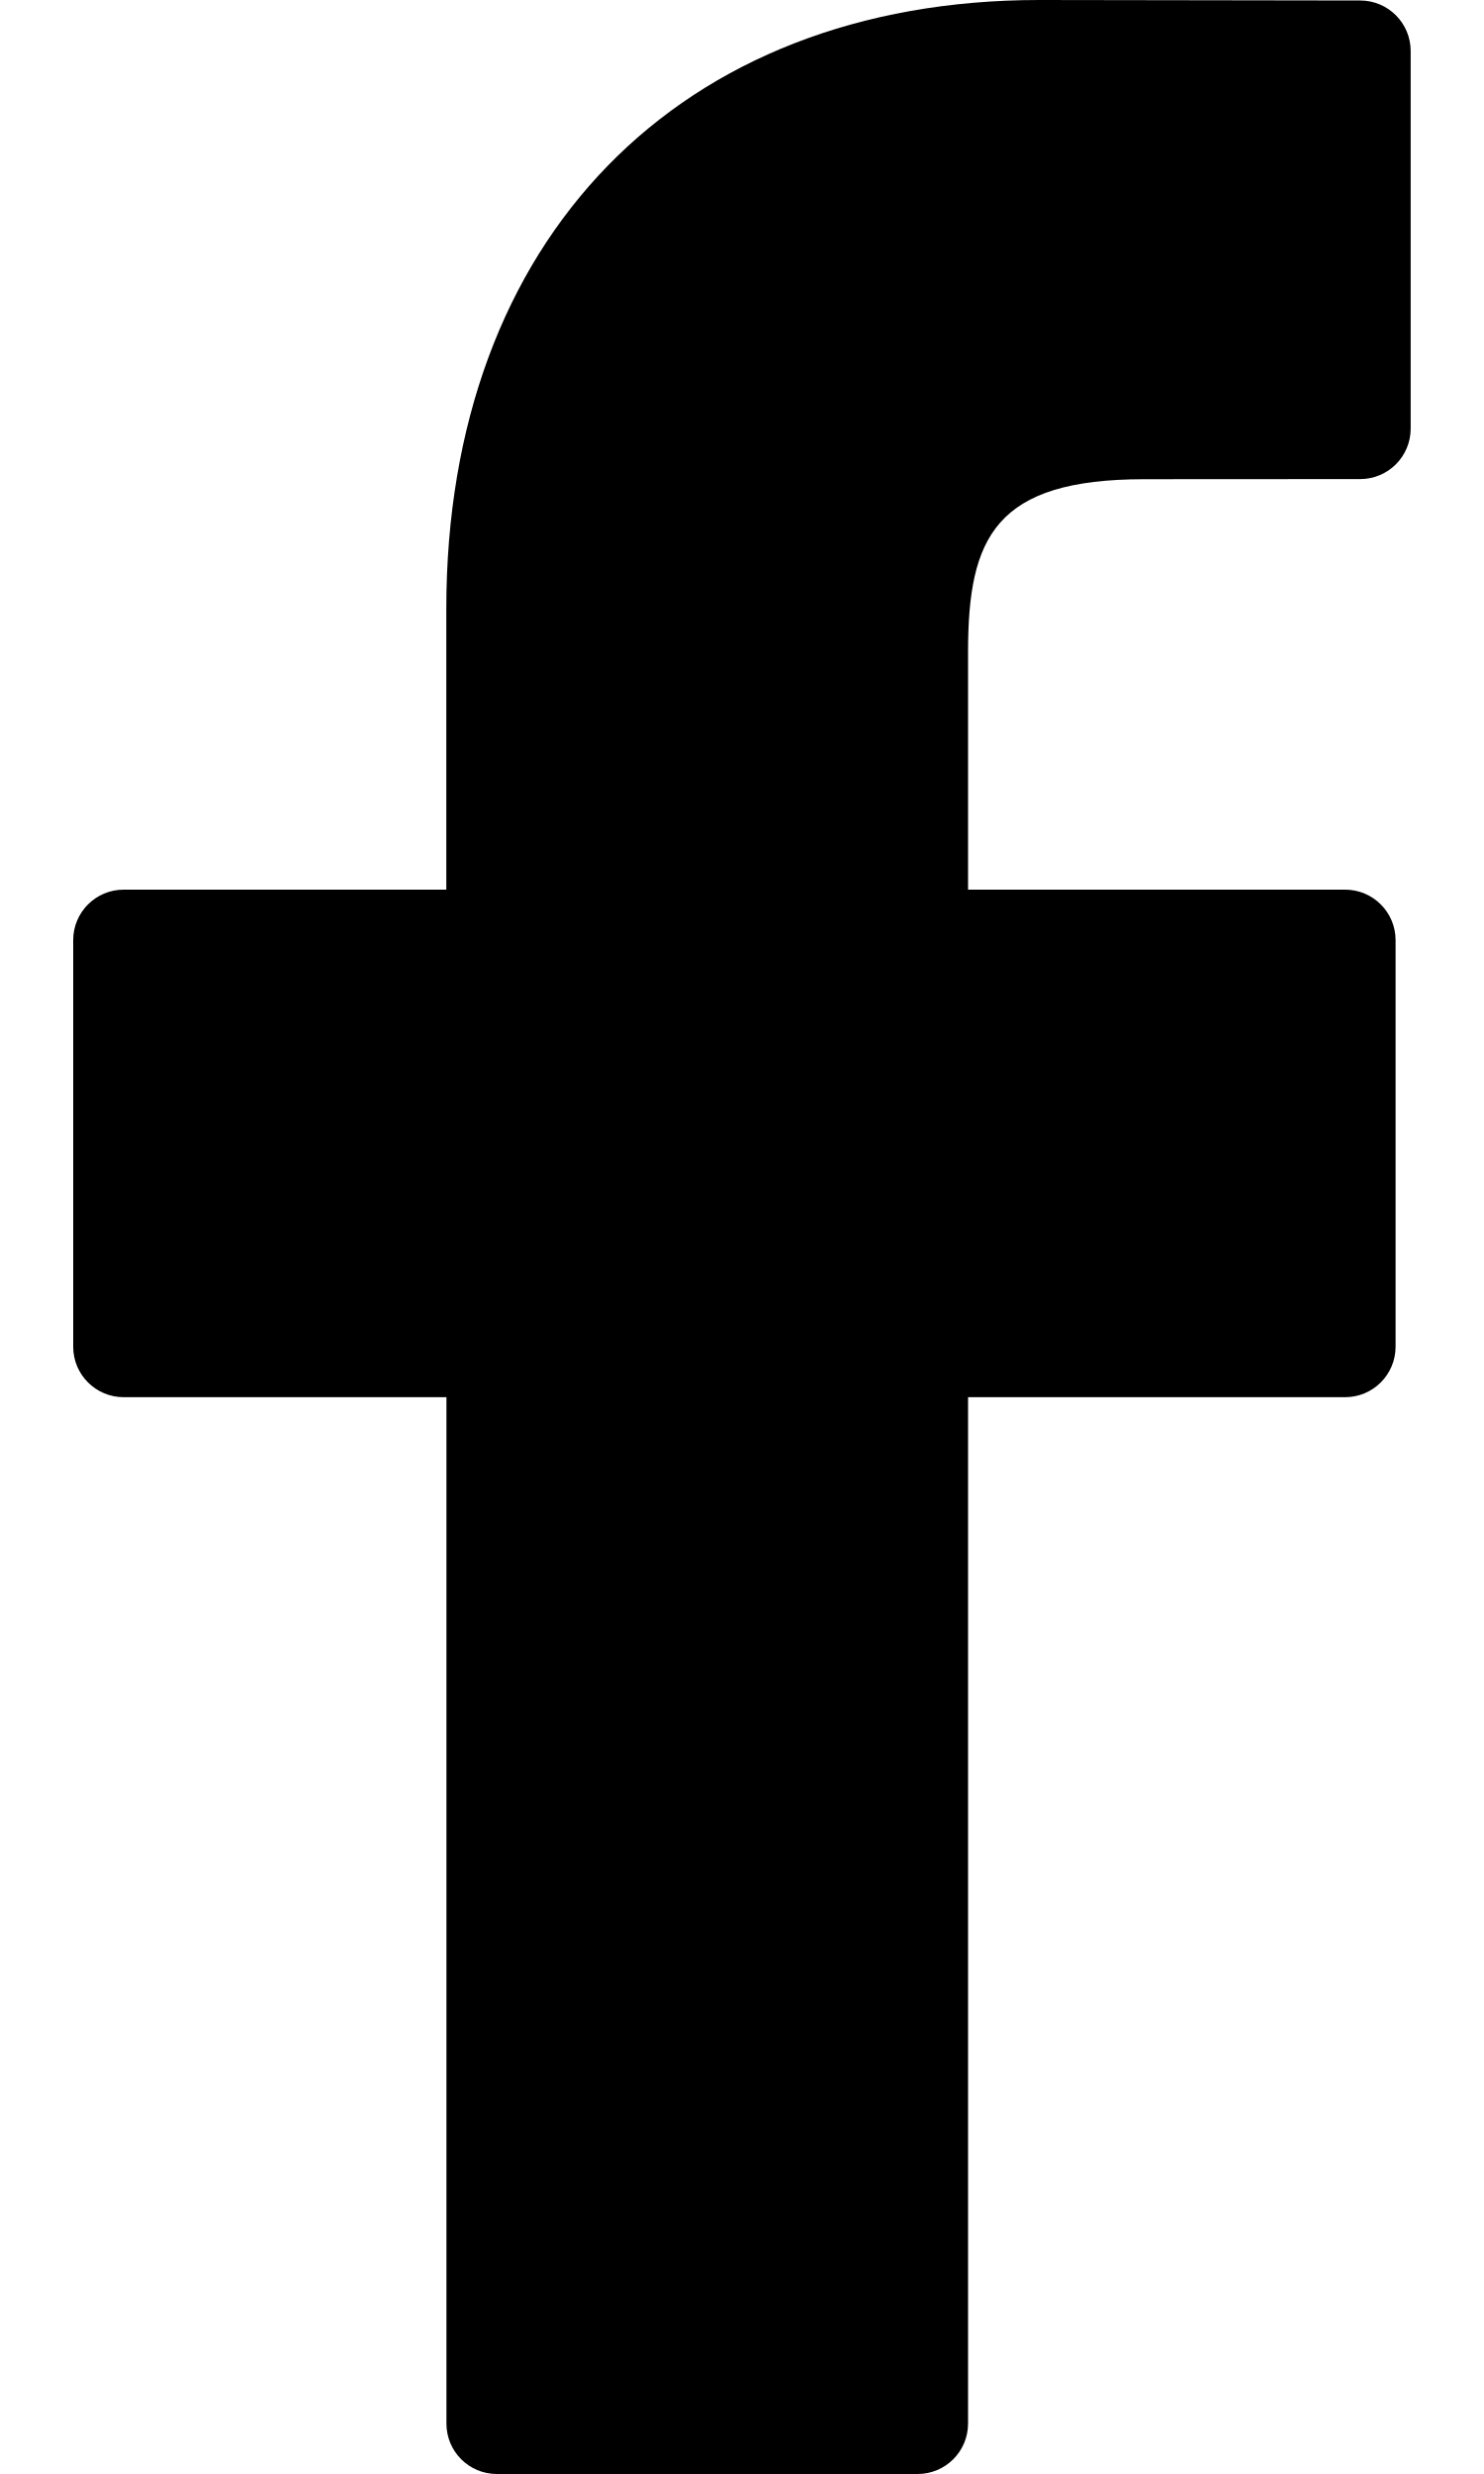
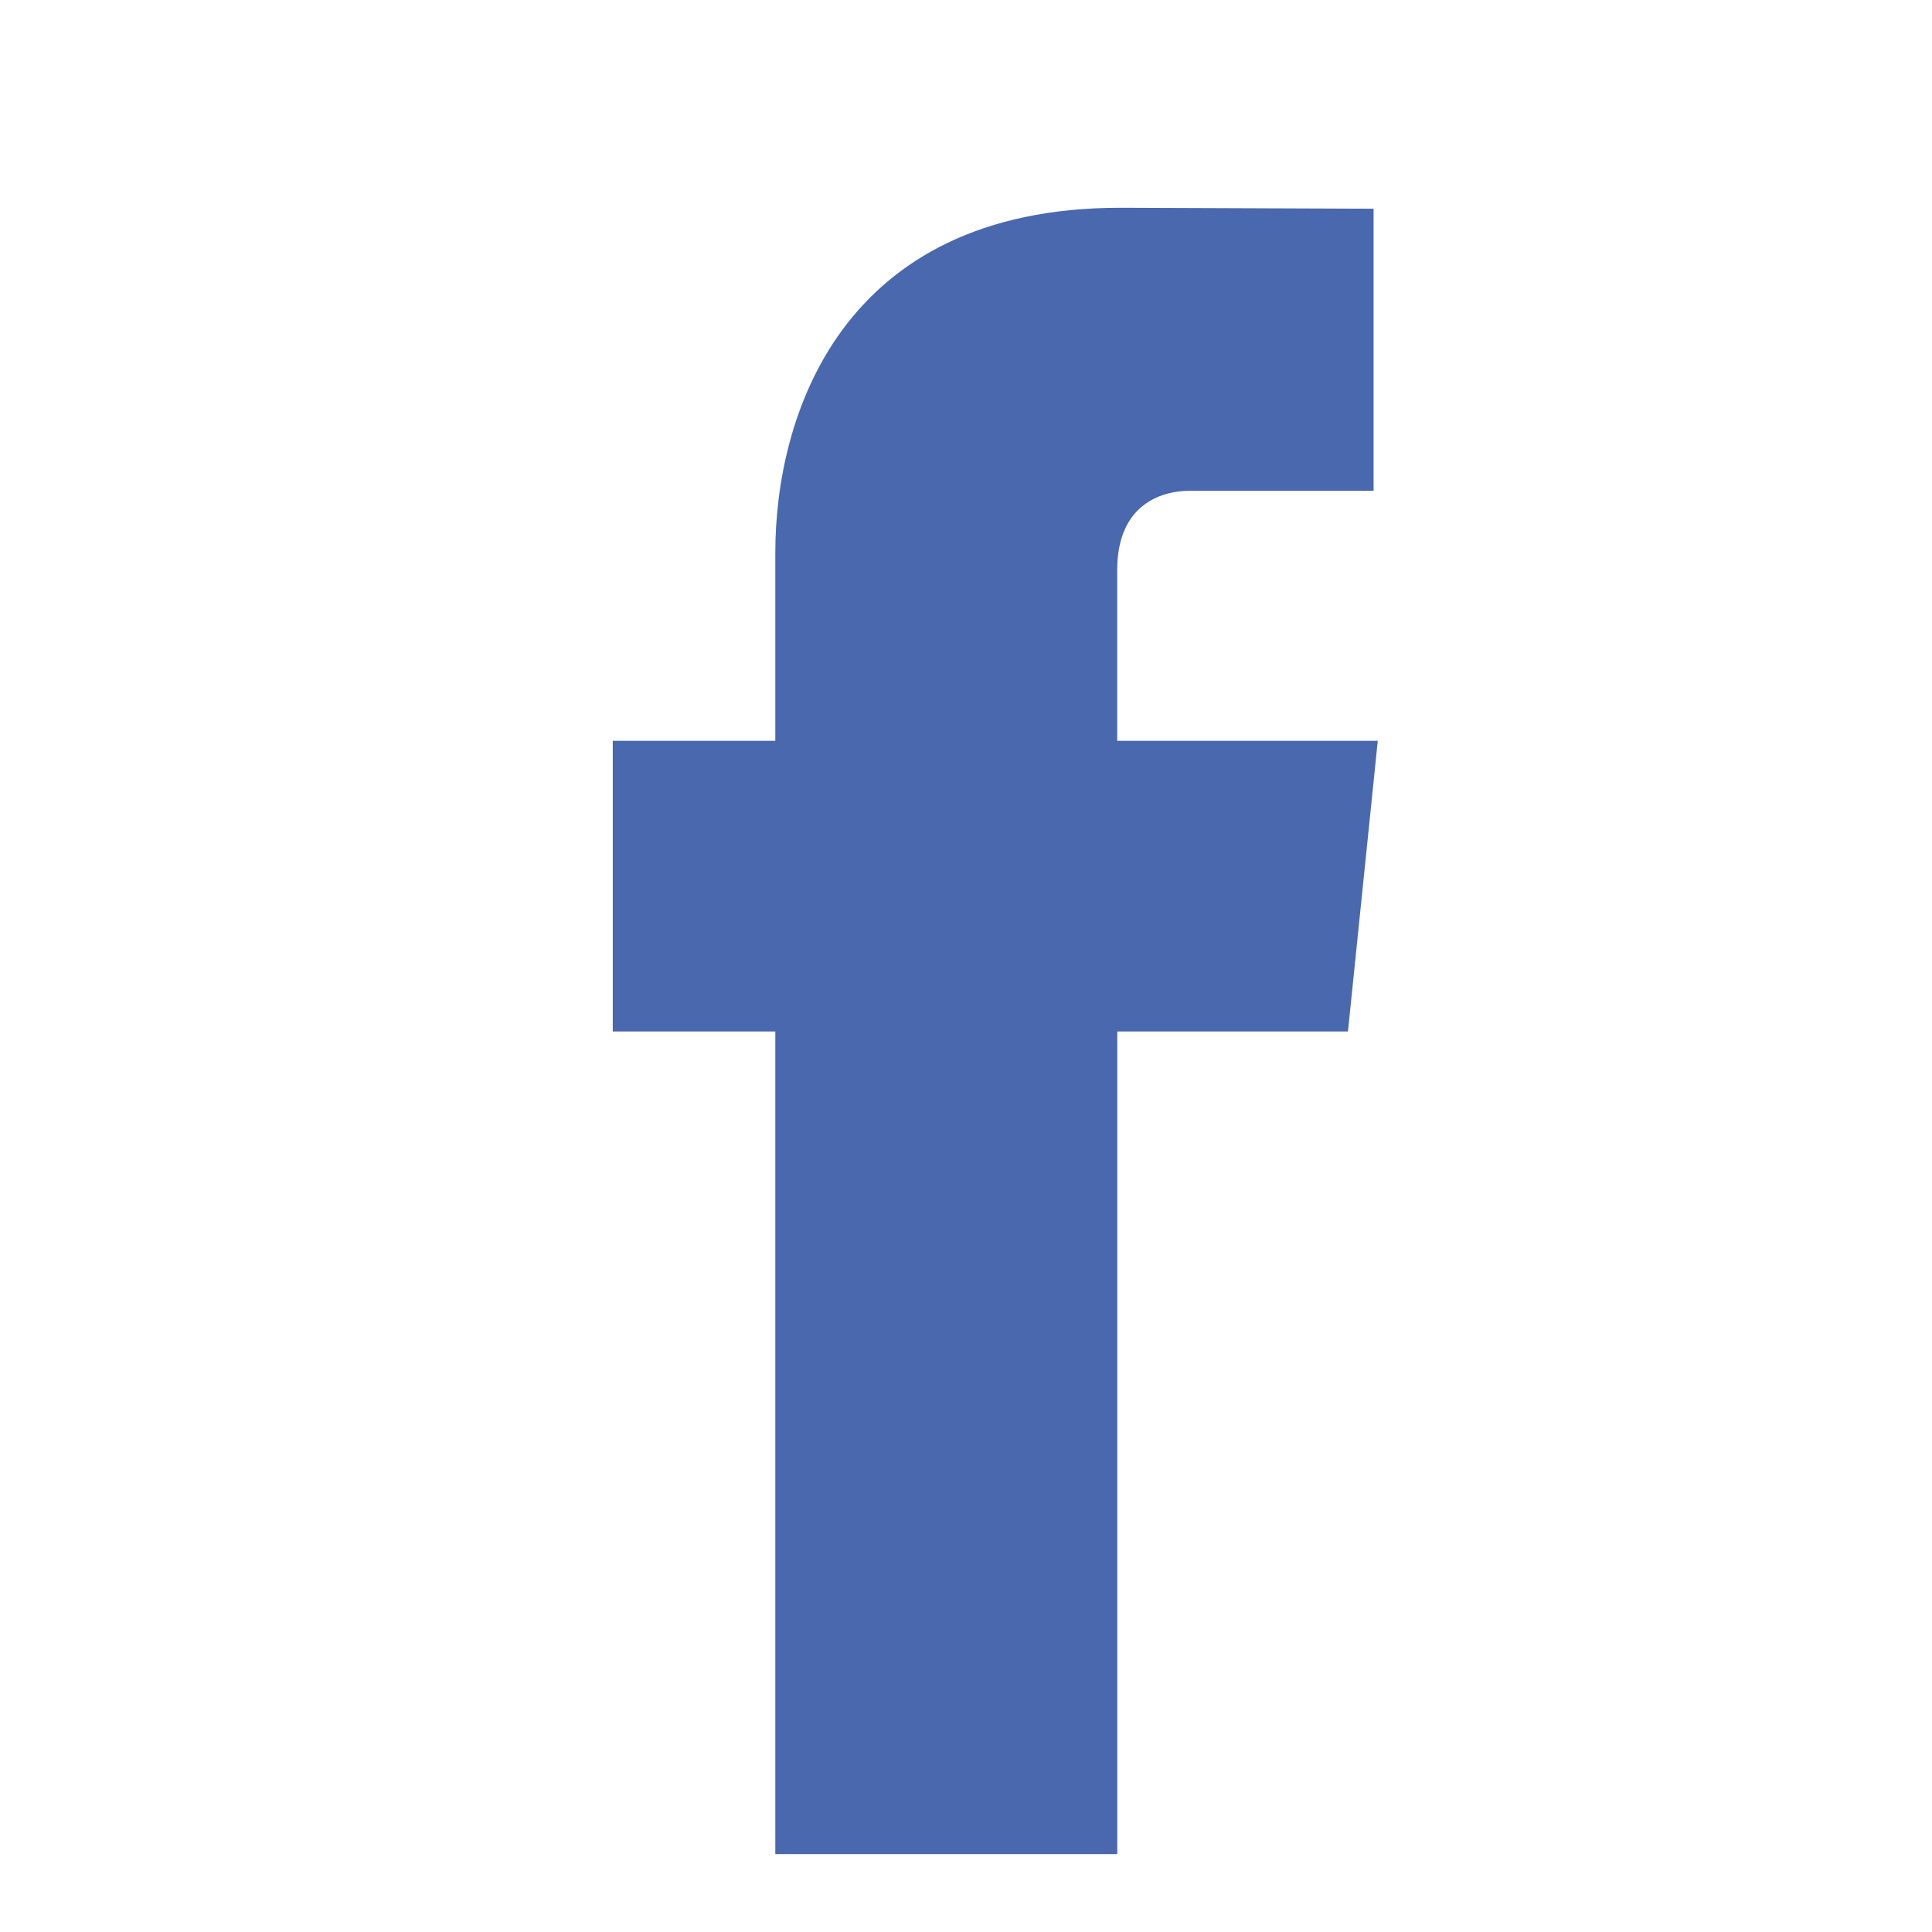
- <svg xmlns="http://www.w3.org/2000/svg" fill="none" viewBox="0 0 12 20" preserveAspectRatio="xMidYMid slice">
-   <path d="M11 .004L8.405 0C5.492 0 3.609 1.932 3.609 4.922v2.27H1a.408.408 0 00-.408.407v3.288c0 .226.183.408.408.408h2.61v8.297c0 .226.182.408.408.408H7.42a.408.408 0 00.408-.408v-8.297h3.049a.408.408 0 00.408-.408V7.6a.408.408 0 00-.407-.408h-3.05V5.268c0-.925.22-1.394 1.425-1.394L11 3.873a.408.408 0 00.407-.408V.412A.408.408 0 0011 .004z" fill="currentColor" />
+ <svg xmlns="http://www.w3.org/2000/svg" fill="none" viewBox="0 0 30 30" preserveAspectRatio="xMidYMid slice">
+   <path d="M21.394 11.503h-4.046V8.85c0-.996.66-1.229 1.126-1.229h2.855v-4.38l-3.932-.015c-4.364 0-5.358 3.267-5.358 5.357v2.92H9.515v4.514h2.524V28.79h5.31V16.017h3.582l.463-4.514z" fill="#4968AD" />
</svg>
